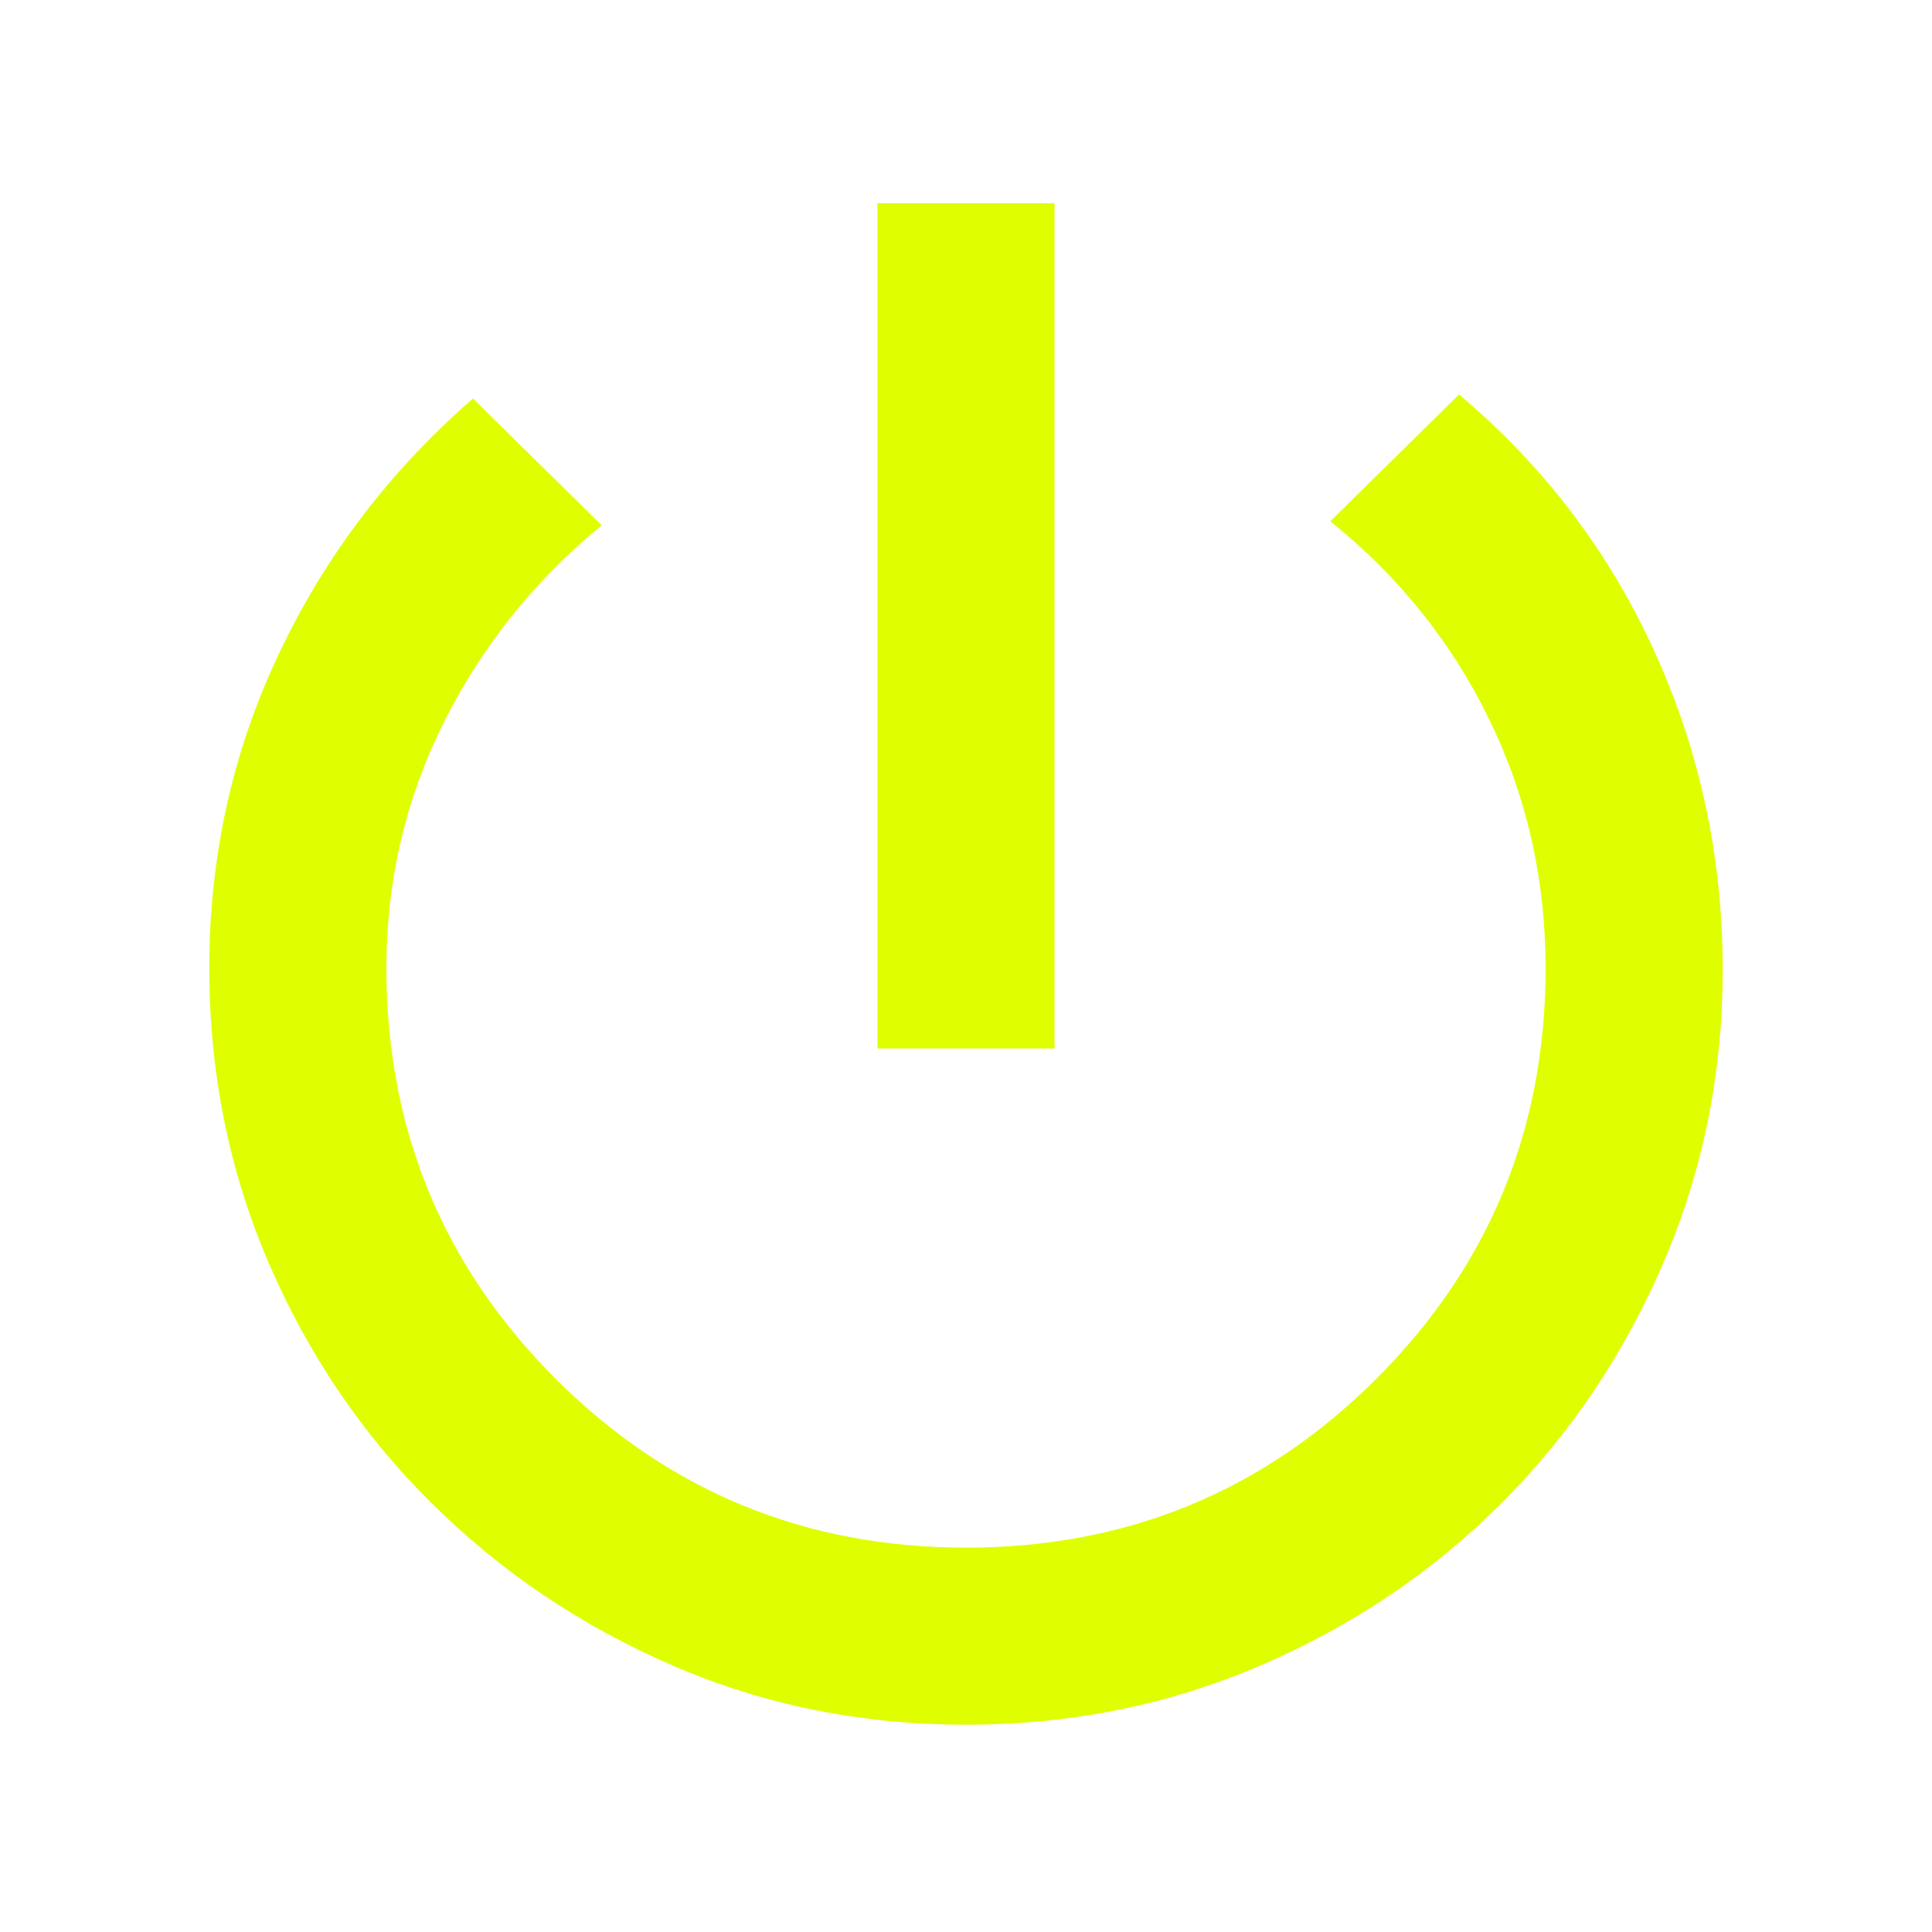
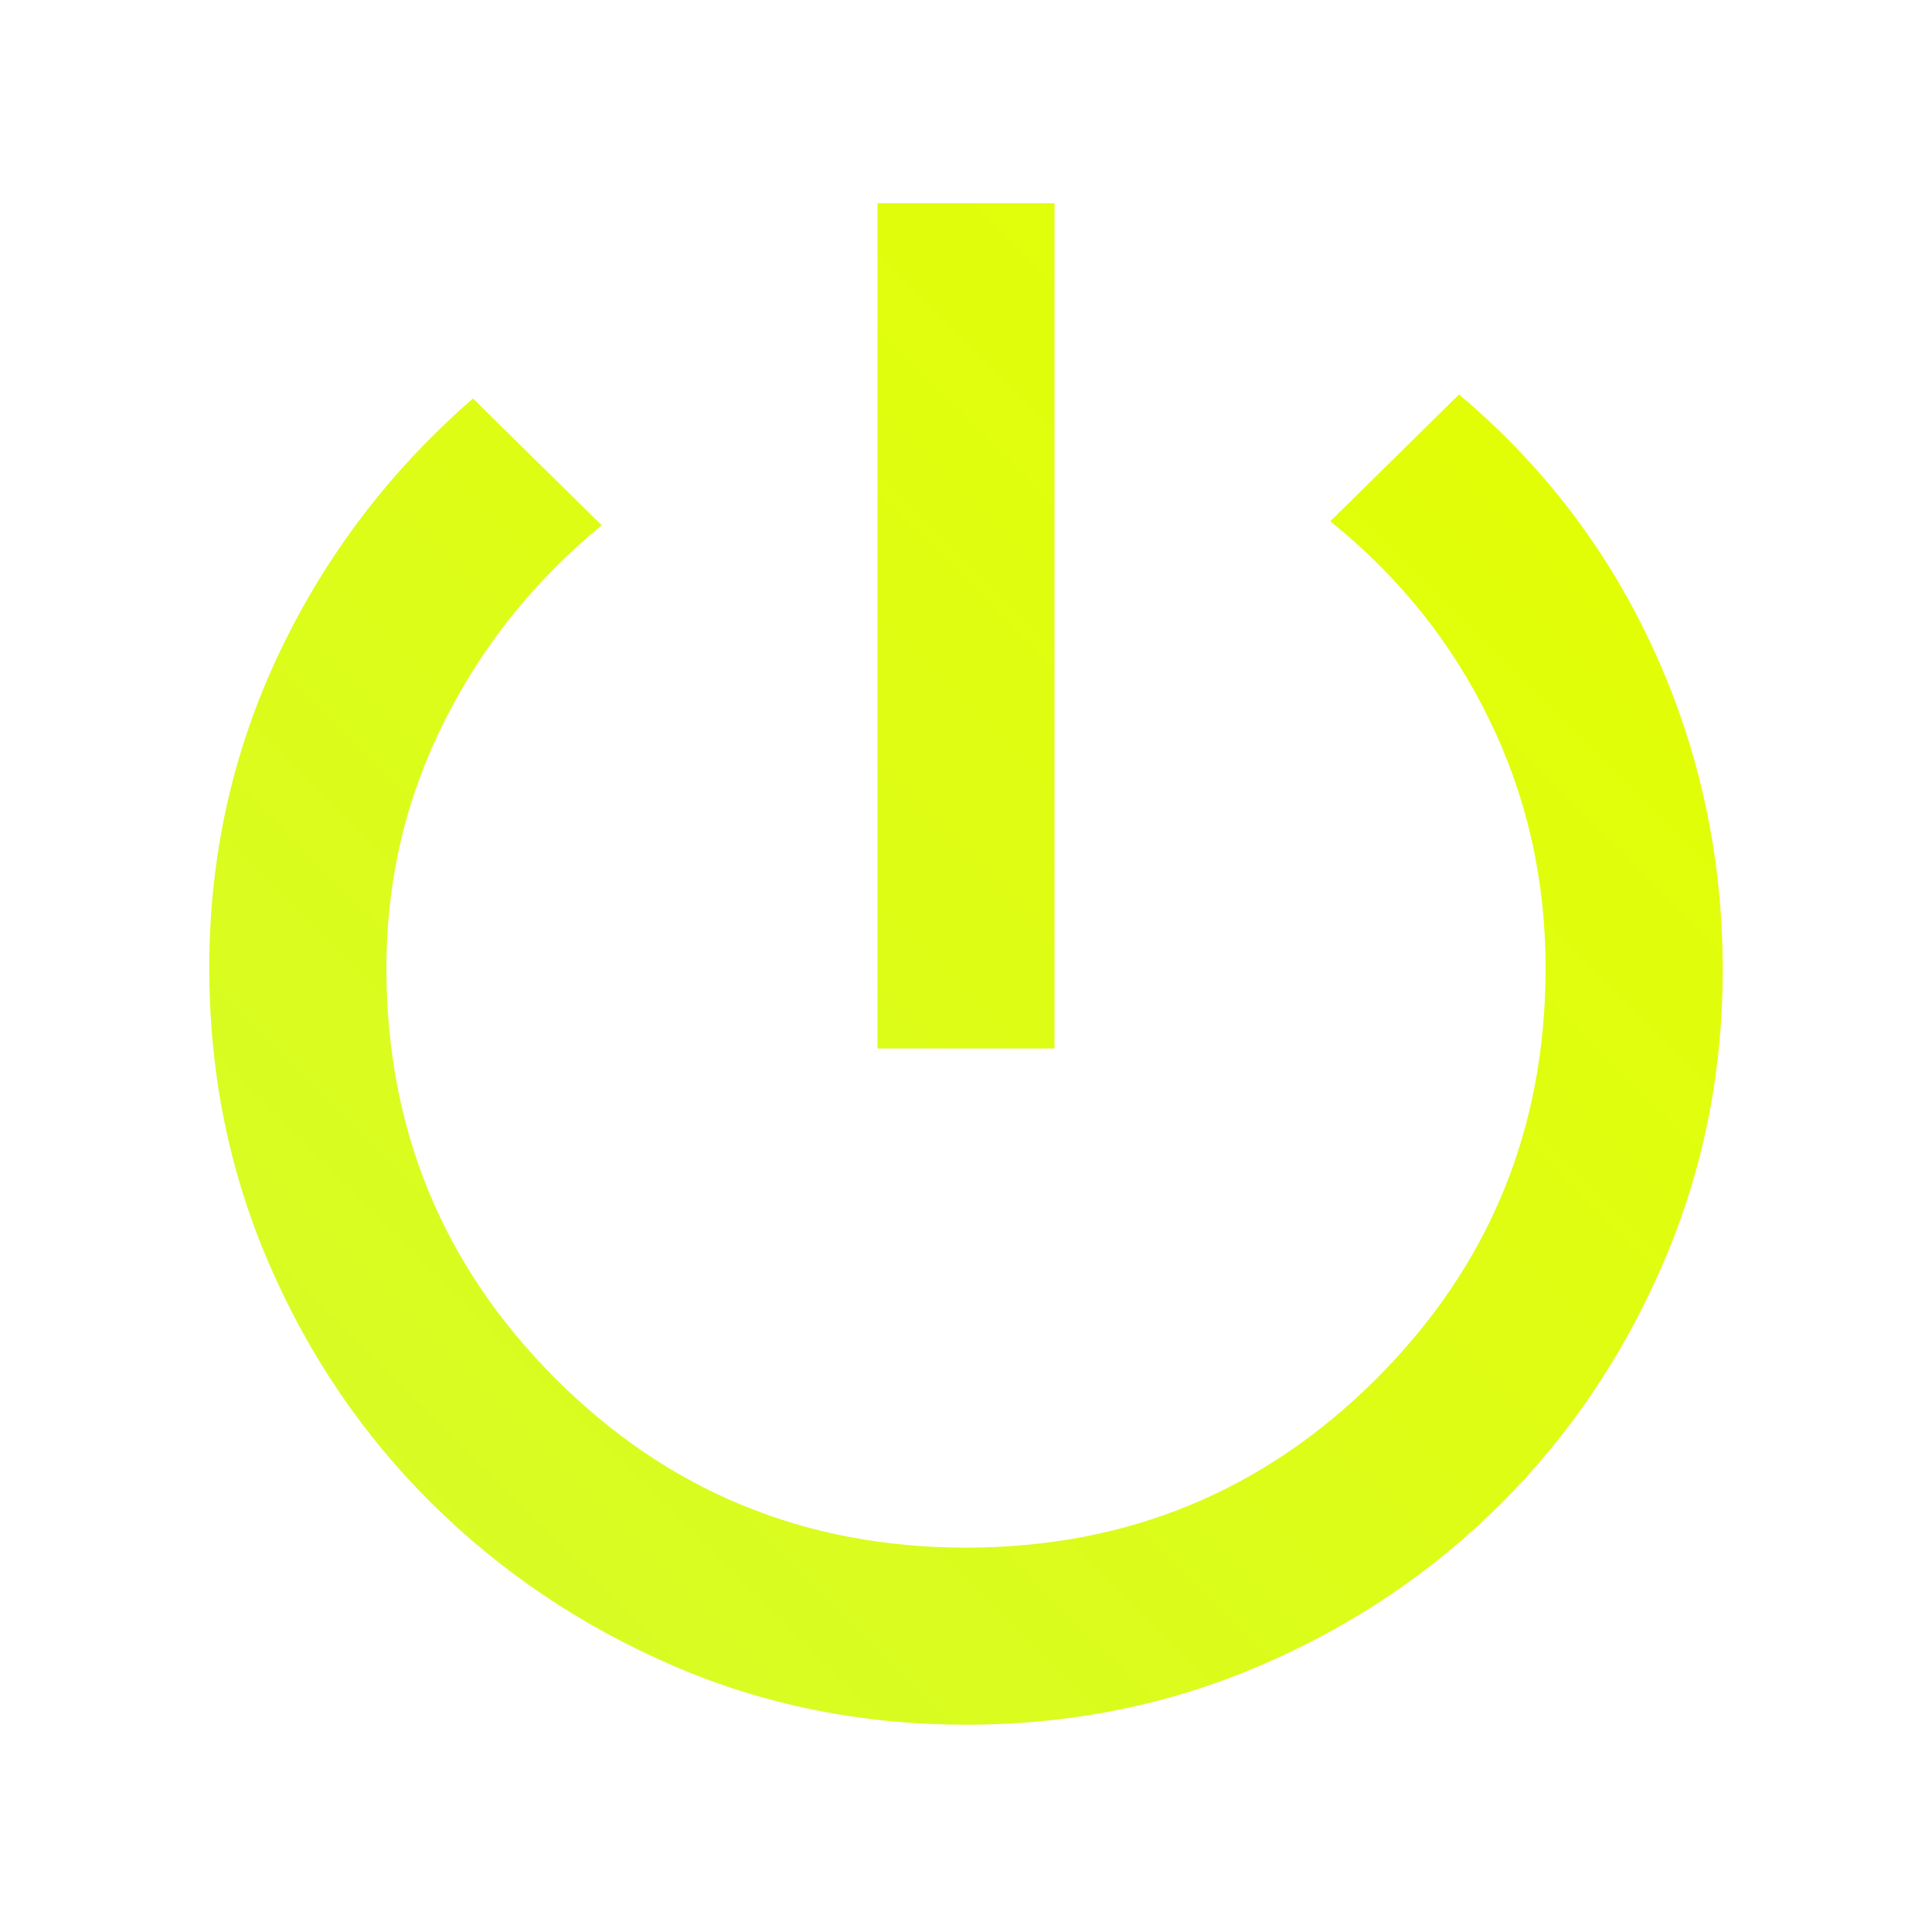
<svg xmlns="http://www.w3.org/2000/svg" height="40" width="40">
-   <path fill="#DFFF00" d="M18.167 21.708V4.208H21.833V21.708ZM20 35.708Q16.75 35.708 13.917 34.479Q11.083 33.25 8.938 31.125Q6.792 29 5.562 26.146Q4.333 23.292 4.333 20.042Q4.333 16.583 5.771 13.542Q7.208 10.5 9.792 8.25L12.458 10.875Q10.375 12.583 9.188 14.958Q8 17.333 8 20.042Q8 25.042 11.5 28.542Q15 32.042 20 32.042Q25 32.042 28.5 28.542Q32 25.042 32 20.042Q32 17.292 30.833 14.896Q29.667 12.5 27.542 10.792L30.208 8.167Q32.833 10.375 34.25 13.479Q35.667 16.583 35.667 20.083Q35.667 23.292 34.438 26.146Q33.208 29 31.083 31.125Q28.958 33.25 26.104 34.479Q23.25 35.708 20 35.708Z" />
+   <defs>
+     <linearGradient id="grad1" x1="0%" y1="100%" x2="100%" y2="0%">
+       <stop offset="0%" style="stop-color:#d6fb2a;stop-opacity:1" />
+       <stop offset="100%" style="stop-color:#e4ff00;stop-opacity:1" />
+     </linearGradient>
+   </defs>
+   <path fill="url(#grad1)" d="M18.167 21.708V4.208H21.833V21.708ZM20 35.708Q16.75 35.708 13.917 34.479Q11.083 33.25 8.938 31.125Q6.792 29 5.562 26.146Q4.333 23.292 4.333 20.042Q4.333 16.583 5.771 13.542Q7.208 10.5 9.792 8.25L12.458 10.875Q10.375 12.583 9.188 14.958Q8 17.333 8 20.042Q8 25.042 11.5 28.542Q15 32.042 20 32.042Q25 32.042 28.5 28.542Q32 25.042 32 20.042Q32 17.292 30.833 14.896Q29.667 12.5 27.542 10.792L30.208 8.167Q32.833 10.375 34.25 13.479Q35.667 16.583 35.667 20.083Q35.667 23.292 34.438 26.146Q33.208 29 31.083 31.125Q28.958 33.25 26.104 34.479Q23.25 35.708 20 35.708Z" />
</svg>
